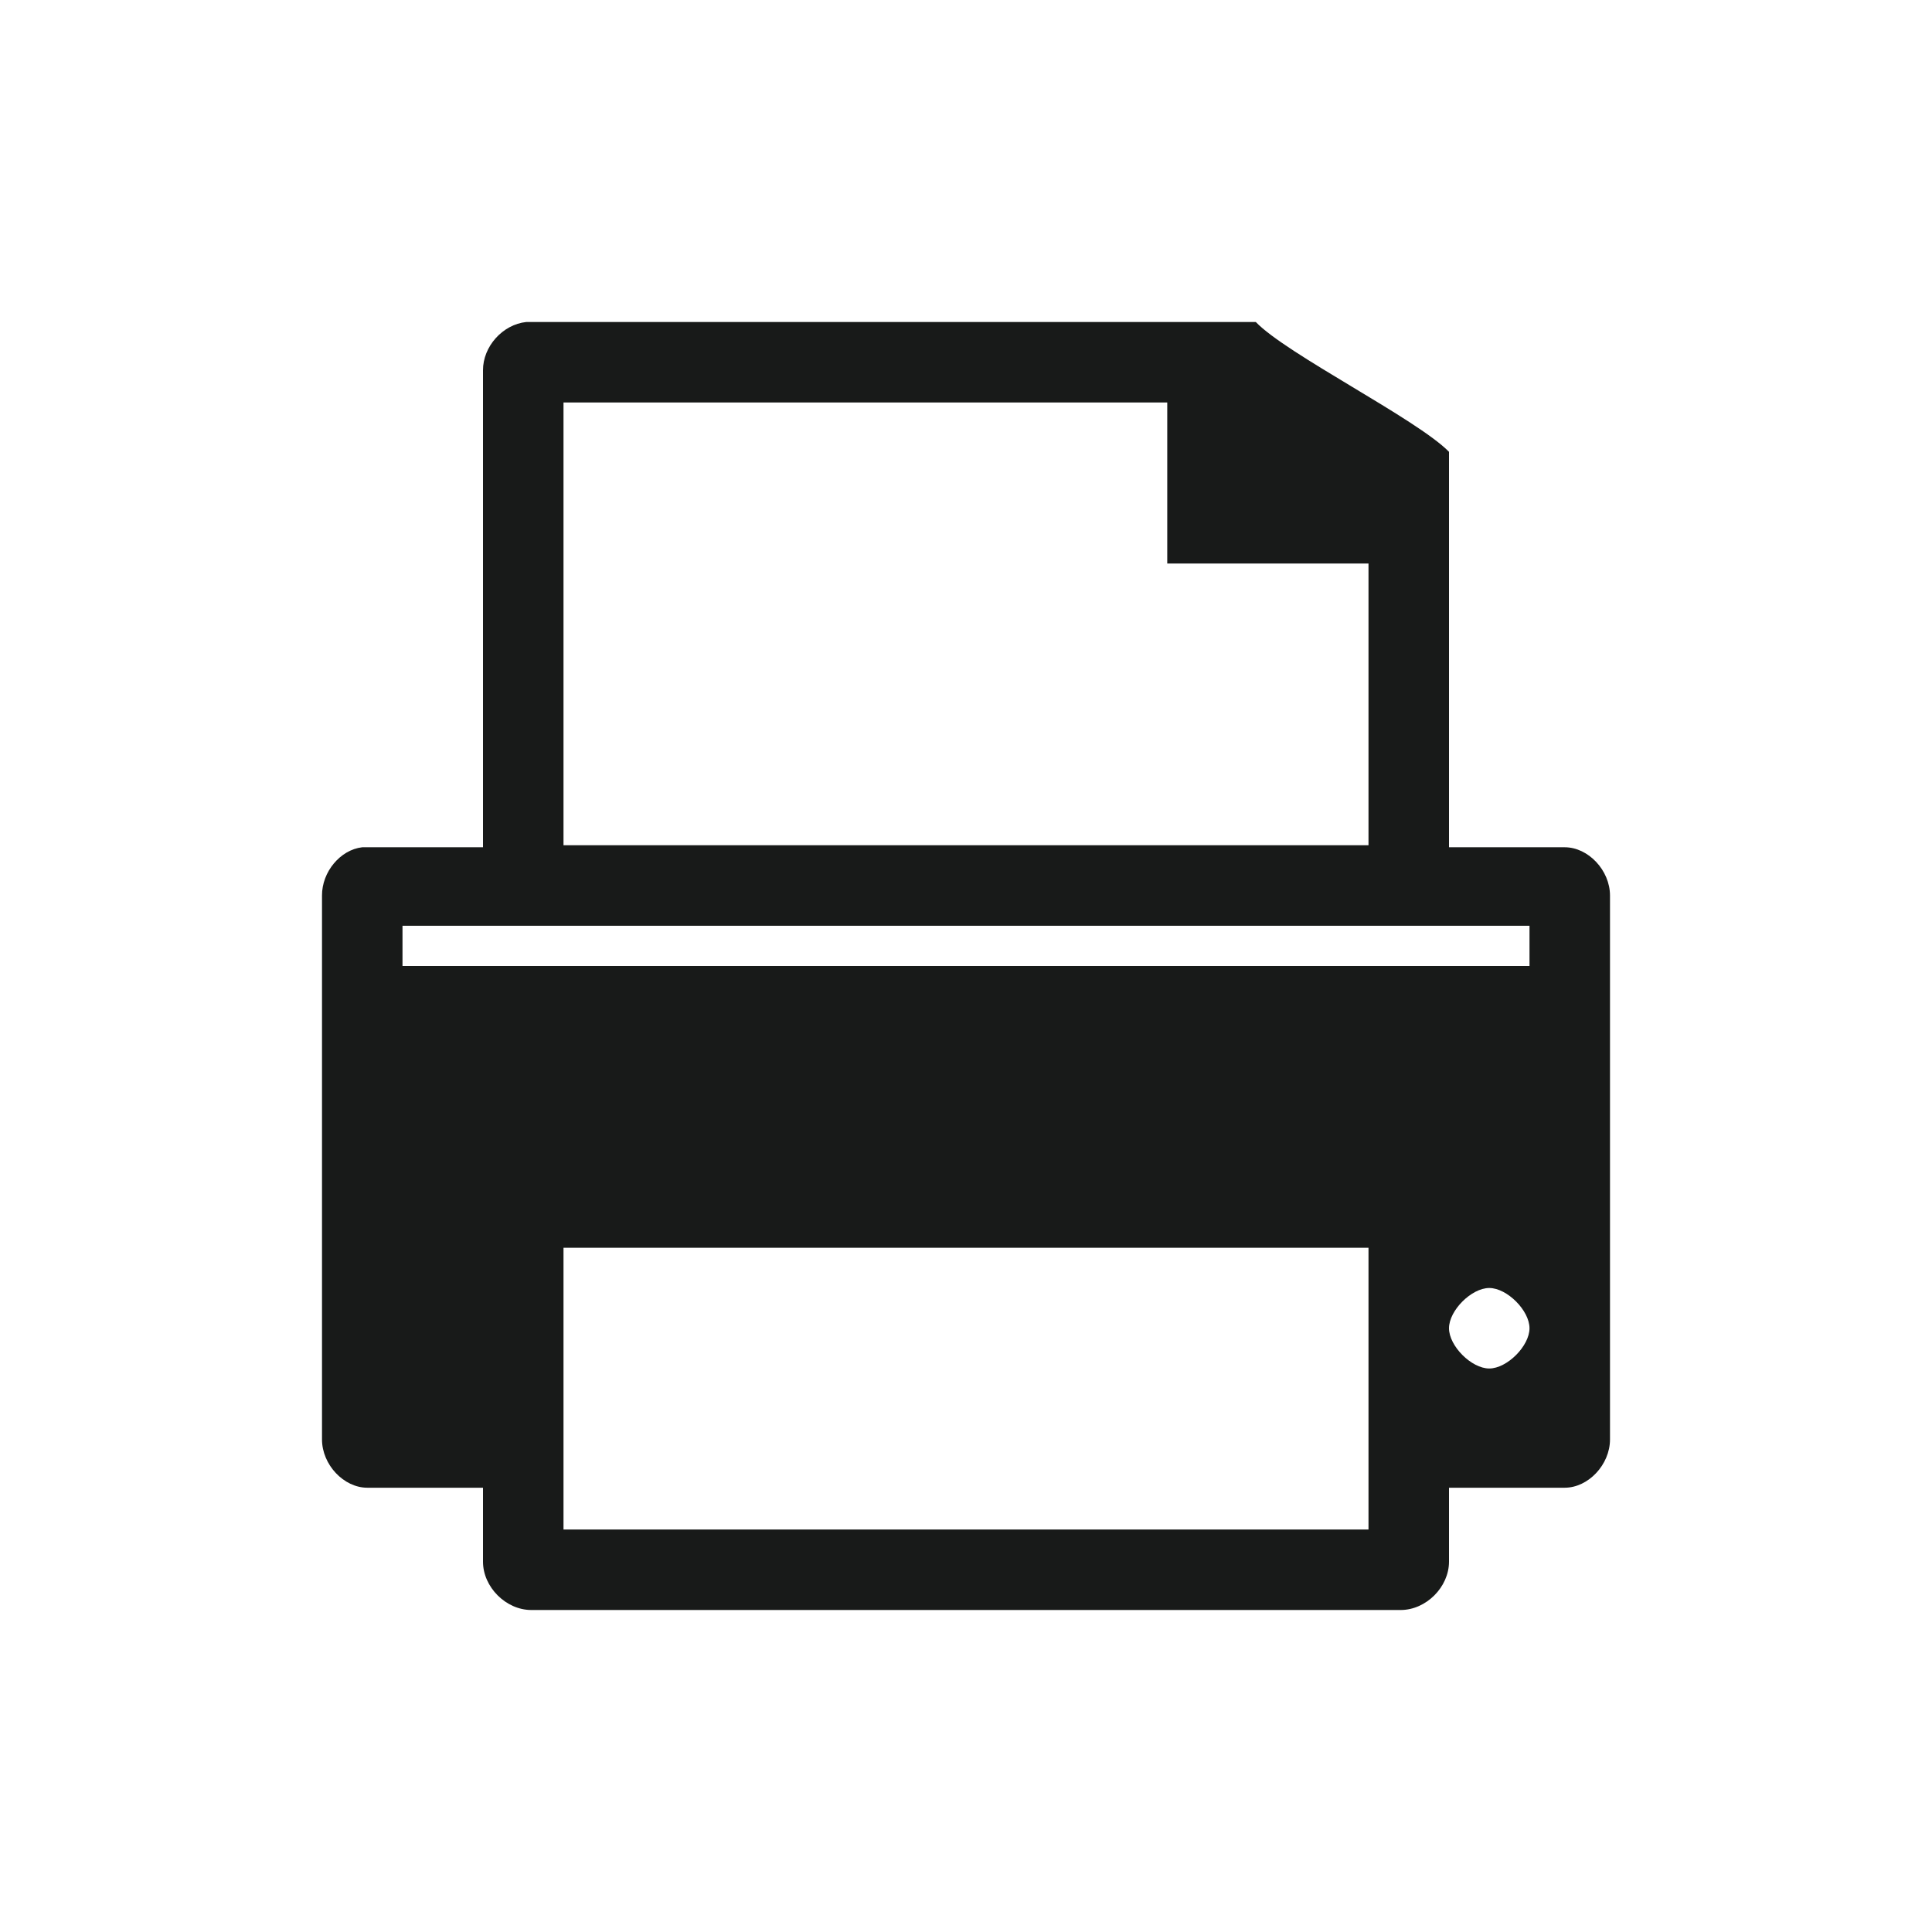
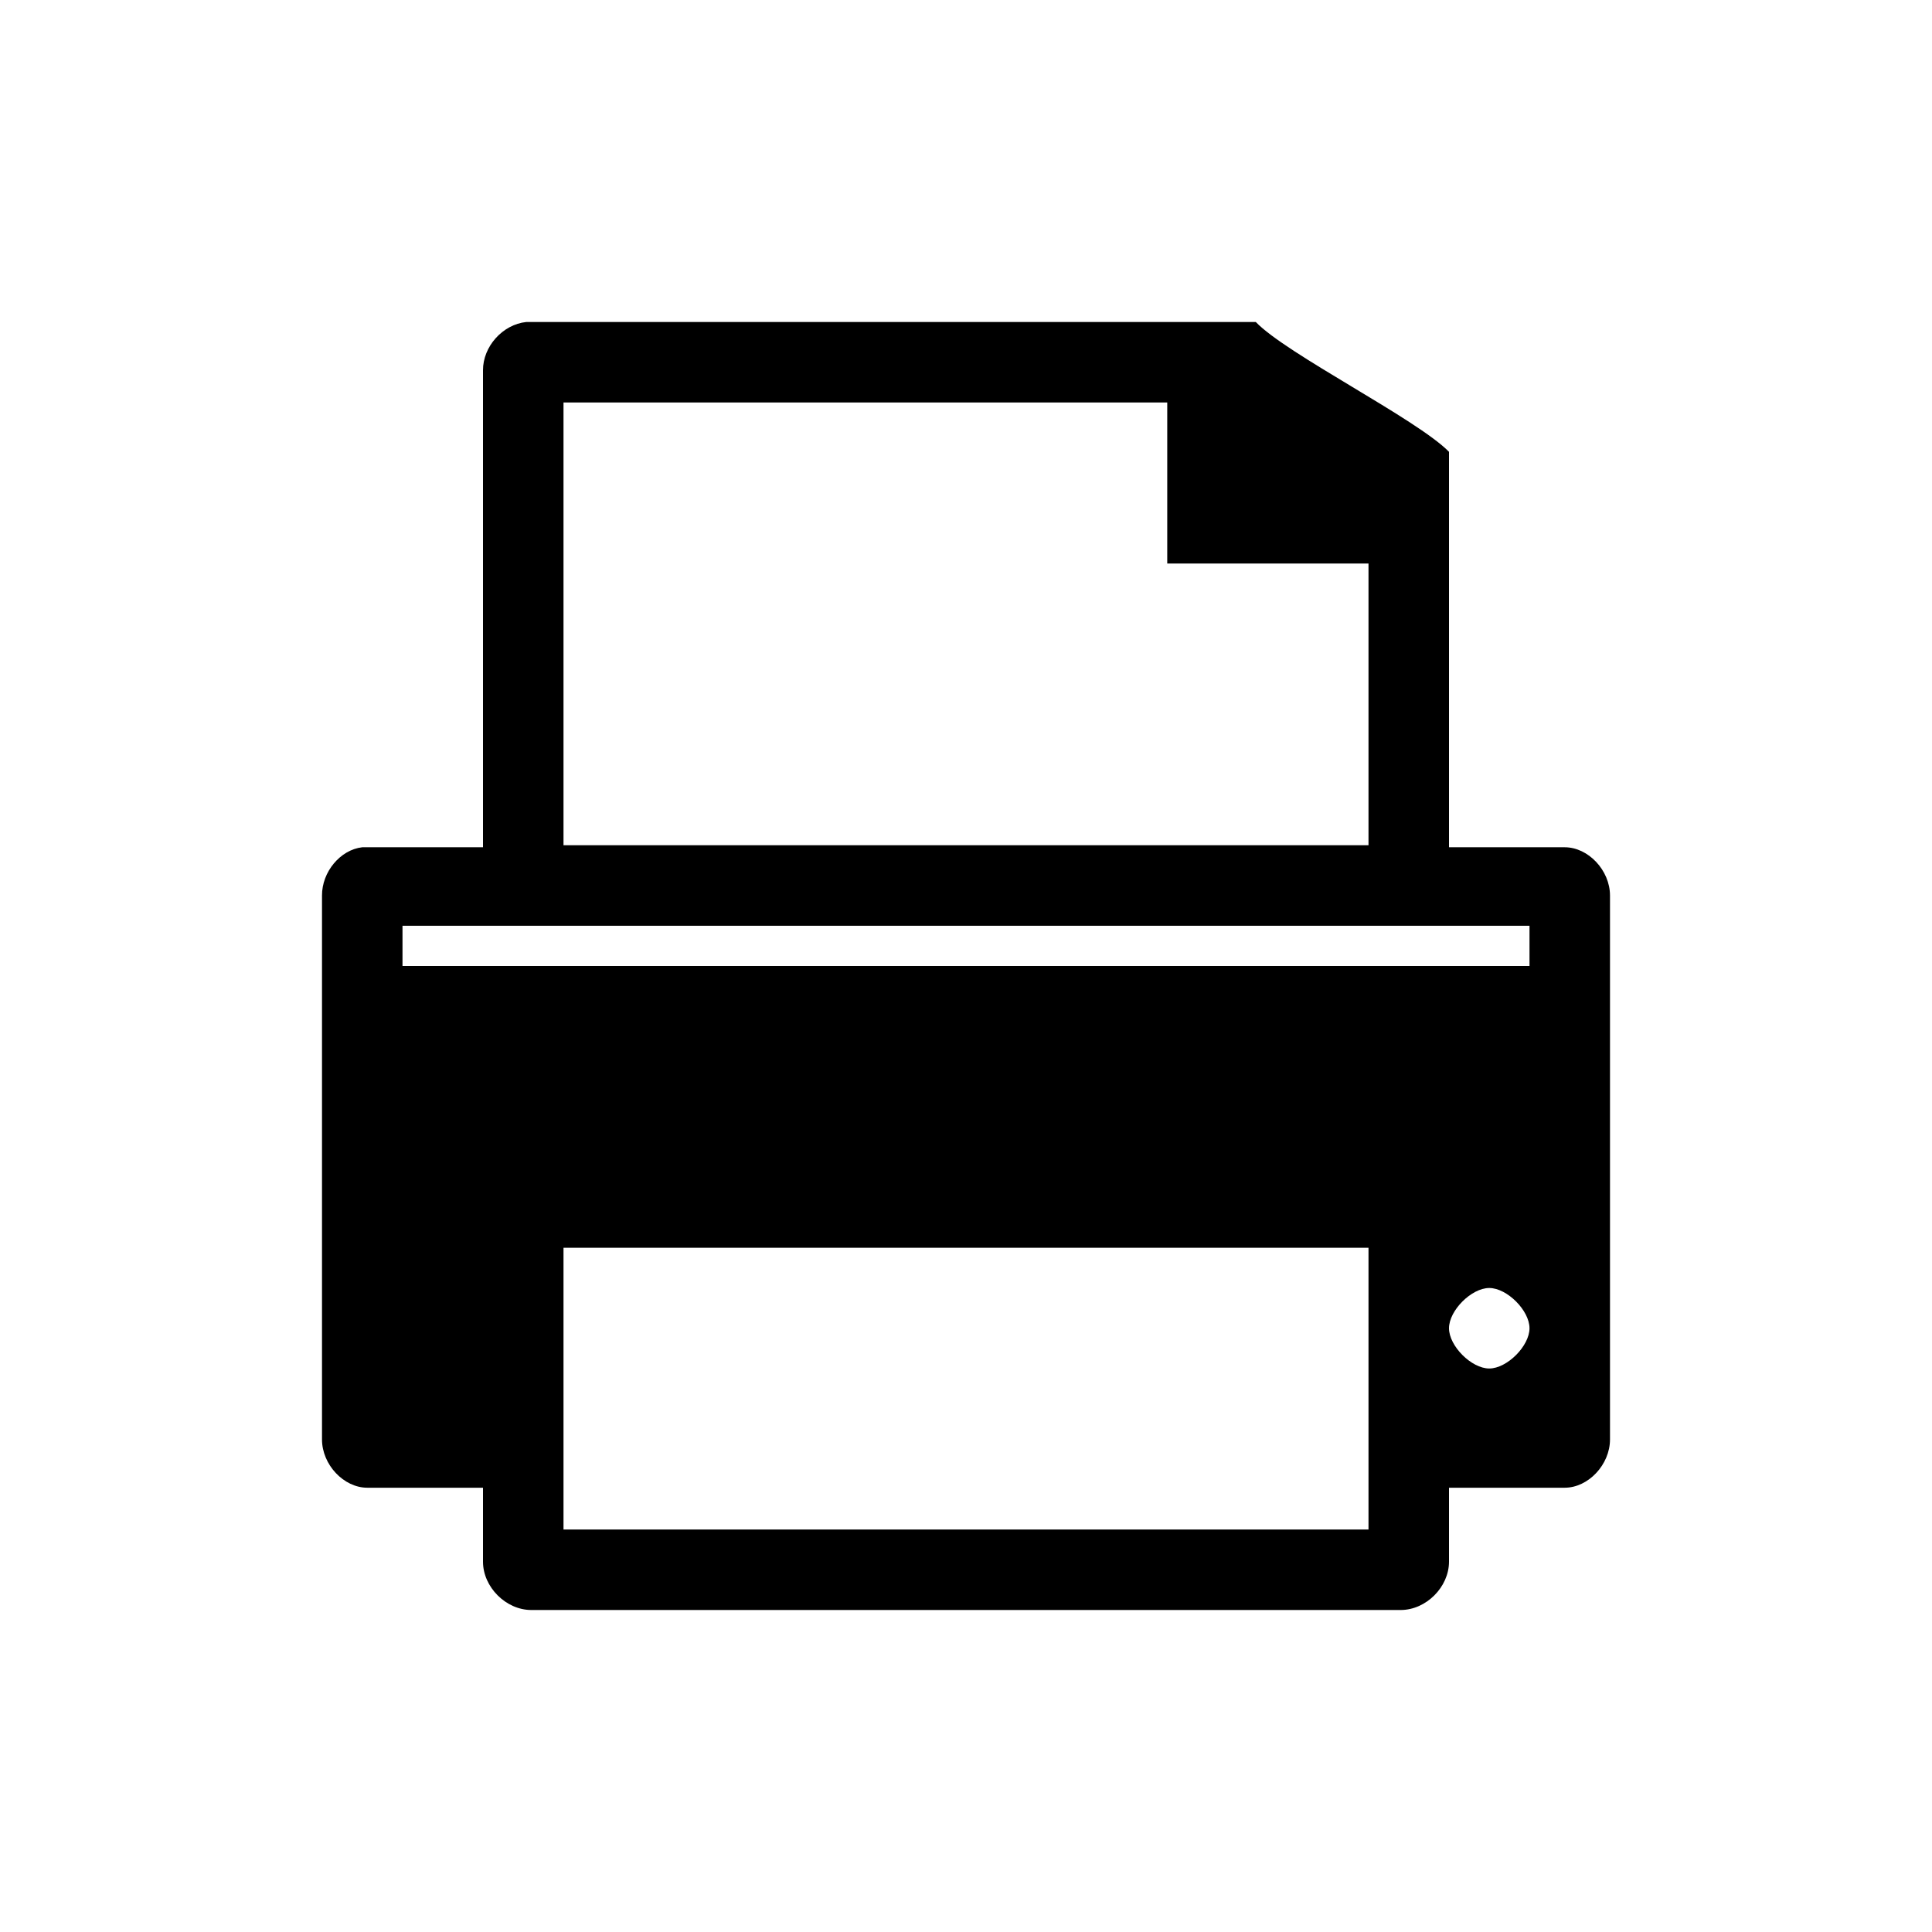
<svg xmlns="http://www.w3.org/2000/svg" xmlns:xlink="http://www.w3.org/1999/xlink" width="48" height="48" id="svg2" version="1.1">
  <defs id="defs4">
    <linearGradient id="linearGradient3795">
      <stop style="stop-color:#9f1e25;stop-opacity:1;" offset="0" id="stop3797" />
      <stop style="stop-color:#e16459;stop-opacity:1;" offset="1" id="stop3799" />
    </linearGradient>
    <linearGradient id="linearGradient3914">
      <stop style="stop-color:#59b3e1;stop-opacity:1;" offset="0" id="stop3916" />
      <stop style="stop-color:#59b3e1;stop-opacity:0;" offset="1" id="stop3918" />
    </linearGradient>
    <linearGradient id="linearGradient3698">
      <stop id="stop3700" offset="0" style="stop-color:#96d0e1;stop-opacity:1" />
      <stop style="stop-color:#89b7e1;stop-opacity:1" offset="0.678" id="stop3706" />
      <stop id="stop3702" offset="1" style="stop-color:#699dd3;stop-opacity:1" />
    </linearGradient>
    <linearGradient id="linearGradient3708">
      <stop style="stop-color:#b54ac8;stop-opacity:1;" offset="0" id="stop3716" />
      <stop id="stop3712" offset="1" style="stop-color:#cd79df;stop-opacity:1;" />
    </linearGradient>
    <linearGradient id="linearGradient3750">
      <stop style="stop-color:#d0e2f1;stop-opacity:1" offset="0" id="stop3752" />
      <stop id="stop3756" offset="0.856" style="stop-color:#cadef0;stop-opacity:1" />
      <stop style="stop-color:#95bee3;stop-opacity:1" offset="1" id="stop3754" />
    </linearGradient>
    <linearGradient id="linearGradient3803">
      <stop id="stop3805" offset="0" style="stop-color:#d7def0;stop-opacity:1;" />
      <stop style="stop-color:#ffffff;stop-opacity:1" offset="0.5" id="stop3811" />
      <stop id="stop3807" offset="1" style="stop-color:#d5def0;stop-opacity:1" />
    </linearGradient>
    <linearGradient xlink:href="#linearGradient3914" id="linearGradient3920" x1="6.8" y1="25.062" x2="45.325" y2="25.062" gradientUnits="userSpaceOnUse" />
    <linearGradient x1="62.337" y1="79.015" x2="62.337" y2="12.798" id="linearGradient2936" xlink:href="#linearGradient3694" gradientUnits="userSpaceOnUse" gradientTransform="matrix(0.8748588,0,0,0.9069861,2.762671,6.33428)" />
    <linearGradient id="linearGradient3694">
      <stop id="stop3696" style="stop-color:#e6e6e6;stop-opacity:1" offset="0" />
      <stop id="stop3698" style="stop-color:#f5f5f5;stop-opacity:1" offset="1" />
    </linearGradient>
    <linearGradient x1="55" y1="18" x2="55" y2="112" id="linearGradient3831" xlink:href="#linearGradient3825" gradientUnits="userSpaceOnUse" />
    <linearGradient id="linearGradient3825">
      <stop id="stop3827" style="stop-color:#501616;stop-opacity:1" offset="0" />
      <stop id="stop3829" style="stop-color:#501616;stop-opacity:0" offset="1" />
    </linearGradient>
    <linearGradient xlink:href="#linearGradient3881" id="linearGradient3801-5" x1="42.65" y1="1007.019" x2="42.65" y2="1049.801" gradientUnits="userSpaceOnUse" gradientTransform="translate(0,-2056.724)" />
    <linearGradient id="linearGradient3881">
      <stop style="stop-color:#474845;stop-opacity:1;" offset="0" id="stop3883" />
      <stop style="stop-color:#838681;stop-opacity:1" offset="1" id="stop3885" />
    </linearGradient>
  </defs>
  <g id="layer1" transform="translate(0,-1004.362)">
-     <path style="font-size:medium;font-style:normal;font-variant:normal;font-weight:normal;font-stretch:normal;text-indent:0;text-align:start;text-decoration:none;line-height:normal;letter-spacing:normal;word-spacing:normal;text-transform:none;direction:ltr;block-progression:tb;writing-mode:lr-tb;text-anchor:start;baseline-shift:baseline;color:#000000;fill:#181a19;fill-opacity:1;stroke:none;stroke-width:3;marker:none;visibility:visible;display:inline;overflow:visible;enable-background:accumulate;font-family:Sans;-inkscape-font-specification:Sans" d="m 13.075,1012.362 c -0.589,0.062 -1.078,0.611 -1.075,1.2 l 0,11.85 -2.875,0 c -0.039,0 -0.086,0 -0.125,0 -0.545,0.062 -1.003,0.611 -1,1.2 l 0,13.512 c 5.84e-5,0.628 0.541,1.2 1.125,1.2 l 2.875,0 0,1.838 c 6.2e-5,0.628 0.568,1.2 1.2,1.2 l 21.6,0 c 0.632,0 1.2,-0.572 1.2,-1.2 l 0,-1.838 2.875,0 c 0.584,0 1.125,-0.572 1.125,-1.2 l 0,-13.512 c -5.9e-5,-0.628 -0.541,-1.2 -1.125,-1.2 l -2.875,0 0,-9.825 c -0.8,-0.815 -4.037,-2.427 -4.8,-3.225 l -18,0 c -0.042,0 -0.083,0 -0.125,0 z m 0.925,2 15,0 0,4 5,0 0,7 -20,0 z m -4,13 28,0 0,1 -28,0 z m 27,9 c 0.442,0 1,0.558 1,1 0,0.442 -0.558,1 -1,1 -0.442,0 -1,-0.558 -1,-1 0,-0.442 0.558,-1 1,-1 z m -23,-1 20,0 0,7 -20,0 z" id="rect3039" />
+     <path style="font-size:medium;font-style:normal;font-variant:normal;font-weight:normal;font-stretch:normal;text-indent:0;text-align:start;text-decoration:none;line-height:normal;letter-spacing:normal;word-spacing:normal;text-transform:none;direction:ltr;block-progression:tb;writing-mode:lr-tb;text-anchor:start;baseline-shift:baseline;color:#000000;fill:#000000;fill-opacity:1;stroke:none;stroke-width:3;marker:none;visibility:visible;display:inline;overflow:visible;enable-background:accumulate;font-family:Sans;-inkscape-font-specification:Sans" d="m 13.075,1012.362 c -0.589,0.062 -1.078,0.611 -1.075,1.2 l 0,11.85 -2.875,0 c -0.039,0 -0.086,0 -0.125,0 -0.545,0.062 -1.003,0.611 -1,1.2 l 0,13.512 c 5.84e-5,0.628 0.541,1.2 1.125,1.2 l 2.875,0 0,1.838 c 6.2e-5,0.628 0.568,1.2 1.2,1.2 l 21.6,0 c 0.632,0 1.2,-0.572 1.2,-1.2 l 0,-1.838 2.875,0 c 0.584,0 1.125,-0.572 1.125,-1.2 l 0,-13.512 c -5.9e-5,-0.628 -0.541,-1.2 -1.125,-1.2 l -2.875,0 0,-9.825 c -0.8,-0.815 -4.037,-2.427 -4.8,-3.225 l -18,0 c -0.042,0 -0.083,0 -0.125,0 z m 0.925,2 15,0 0,4 5,0 0,7 -20,0 z m -4,13 28,0 0,1 -28,0 z m 27,9 c 0.442,0 1,0.558 1,1 0,0.442 -0.558,1 -1,1 -0.442,0 -1,-0.558 -1,-1 0,-0.442 0.558,-1 1,-1 z m -23,-1 20,0 0,7 -20,0 z" id="rect3039" />
  </g>
</svg>
